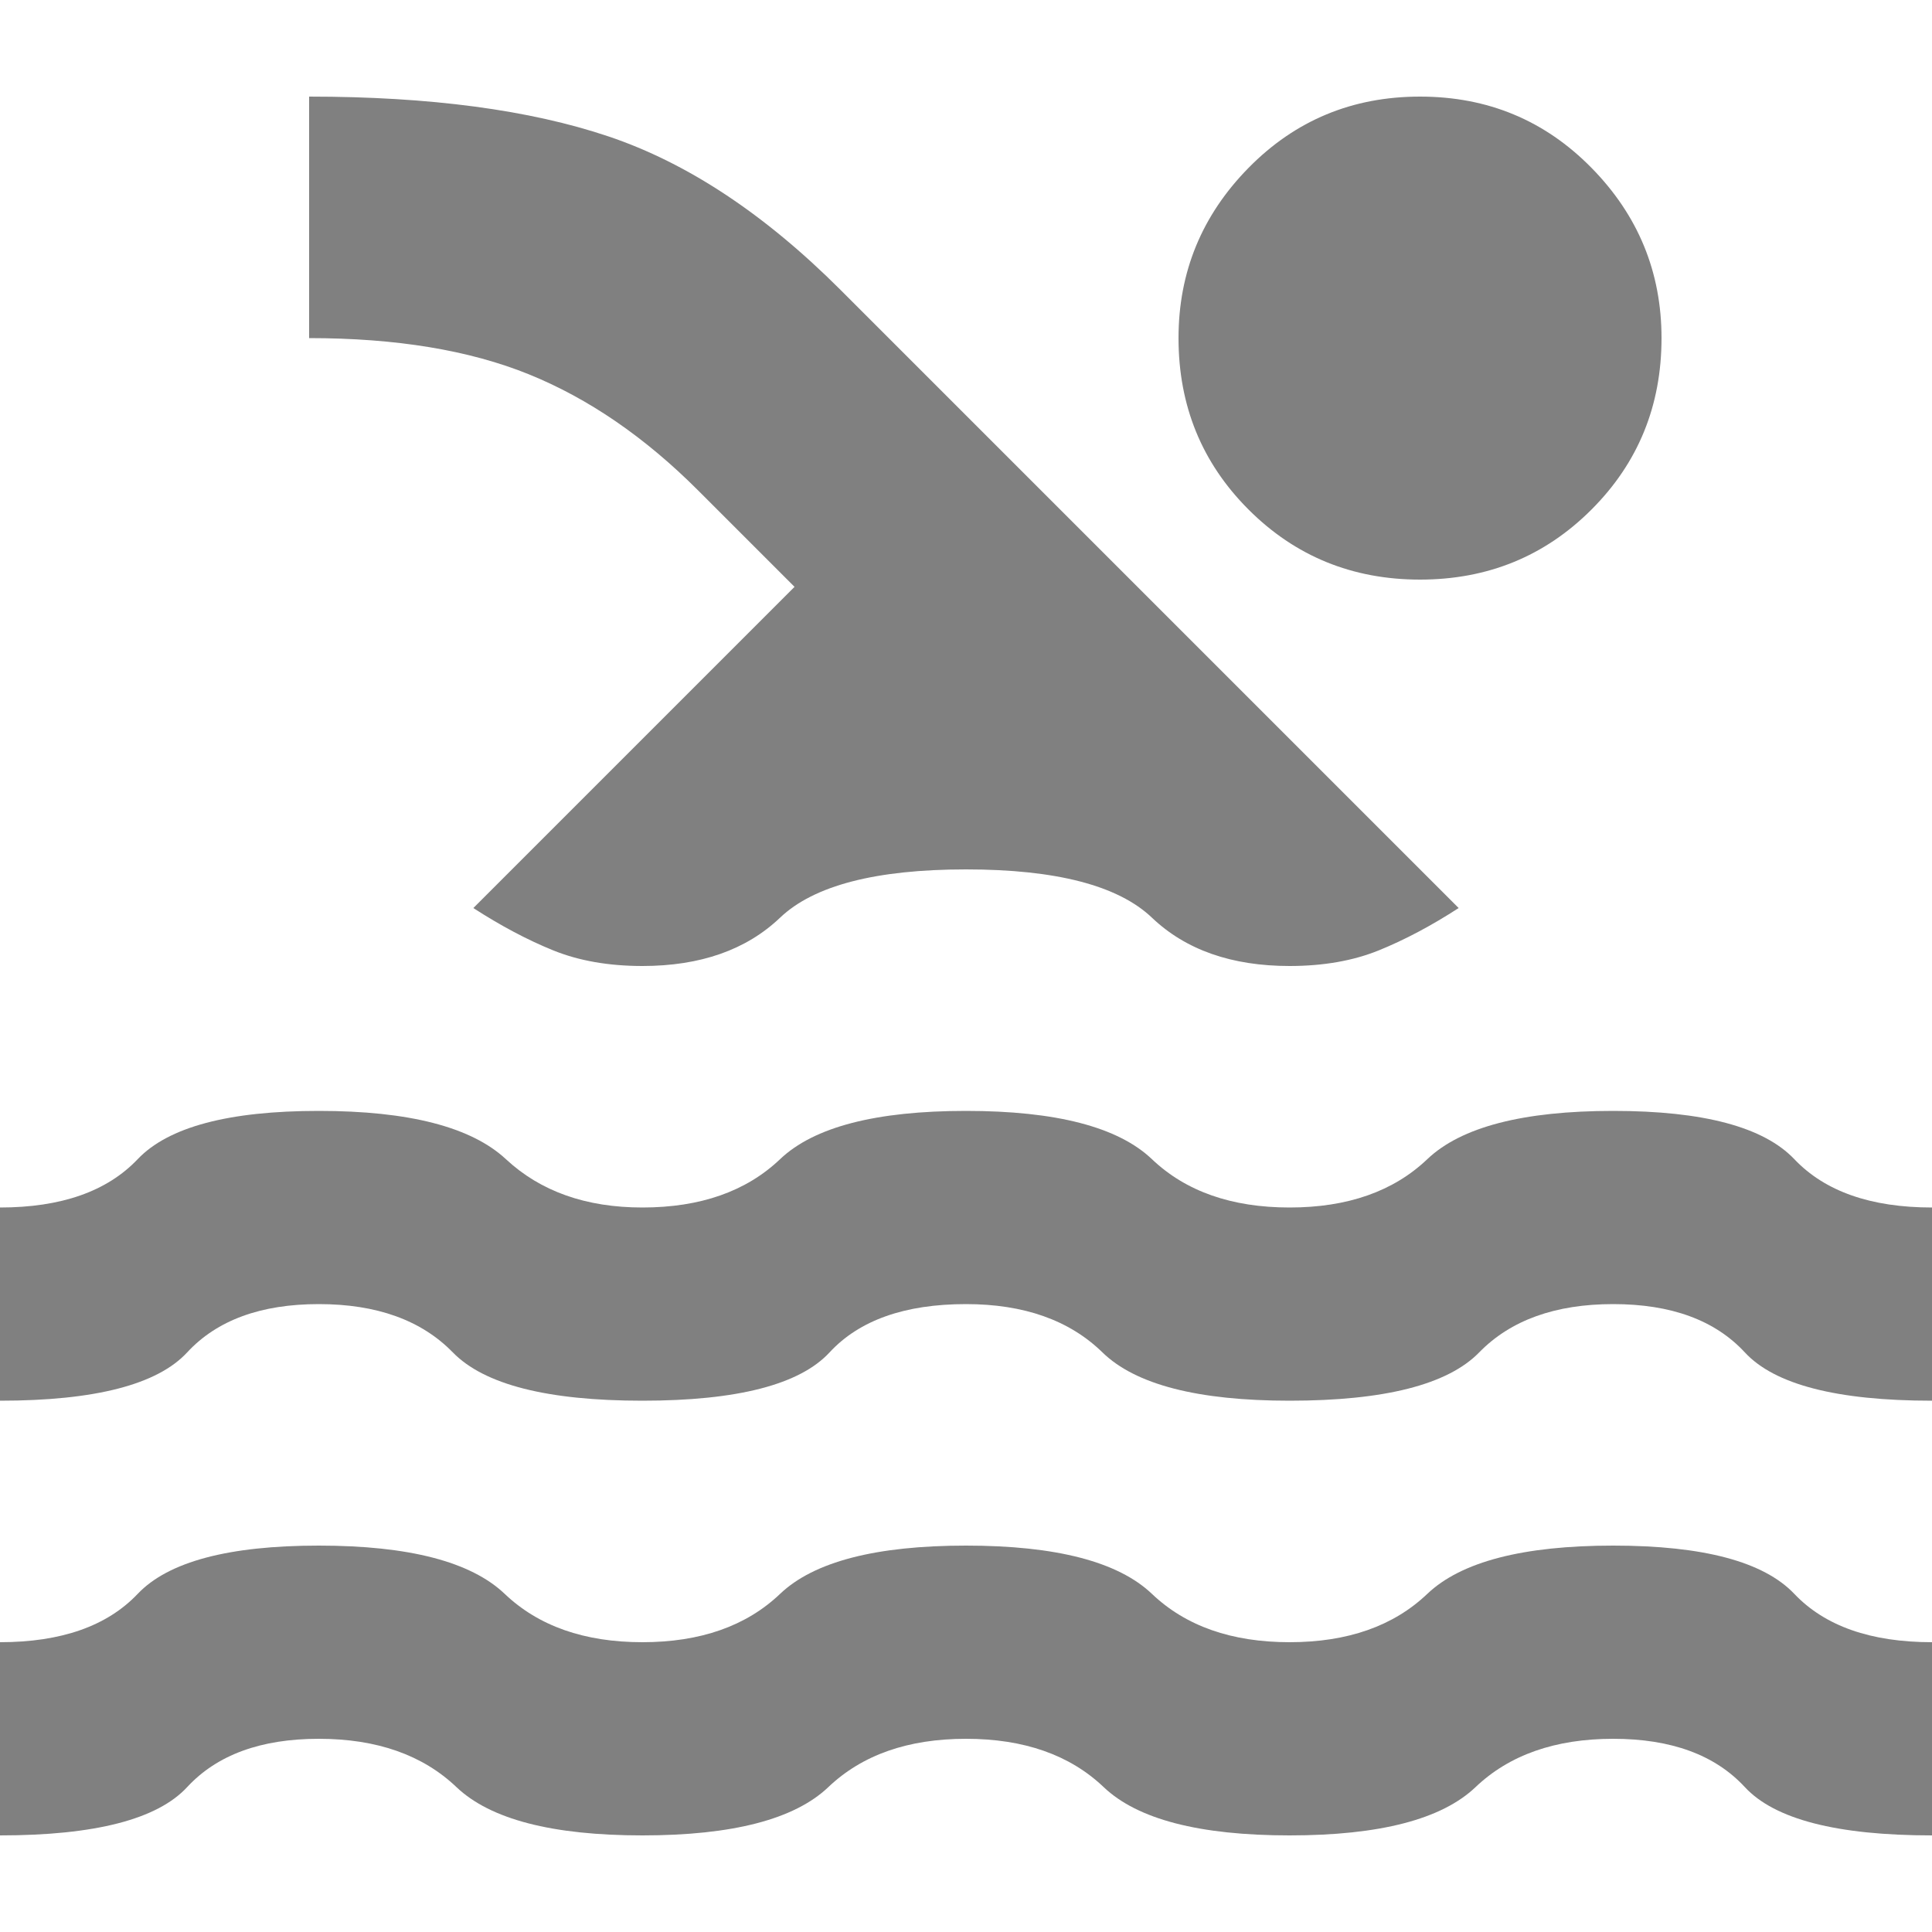
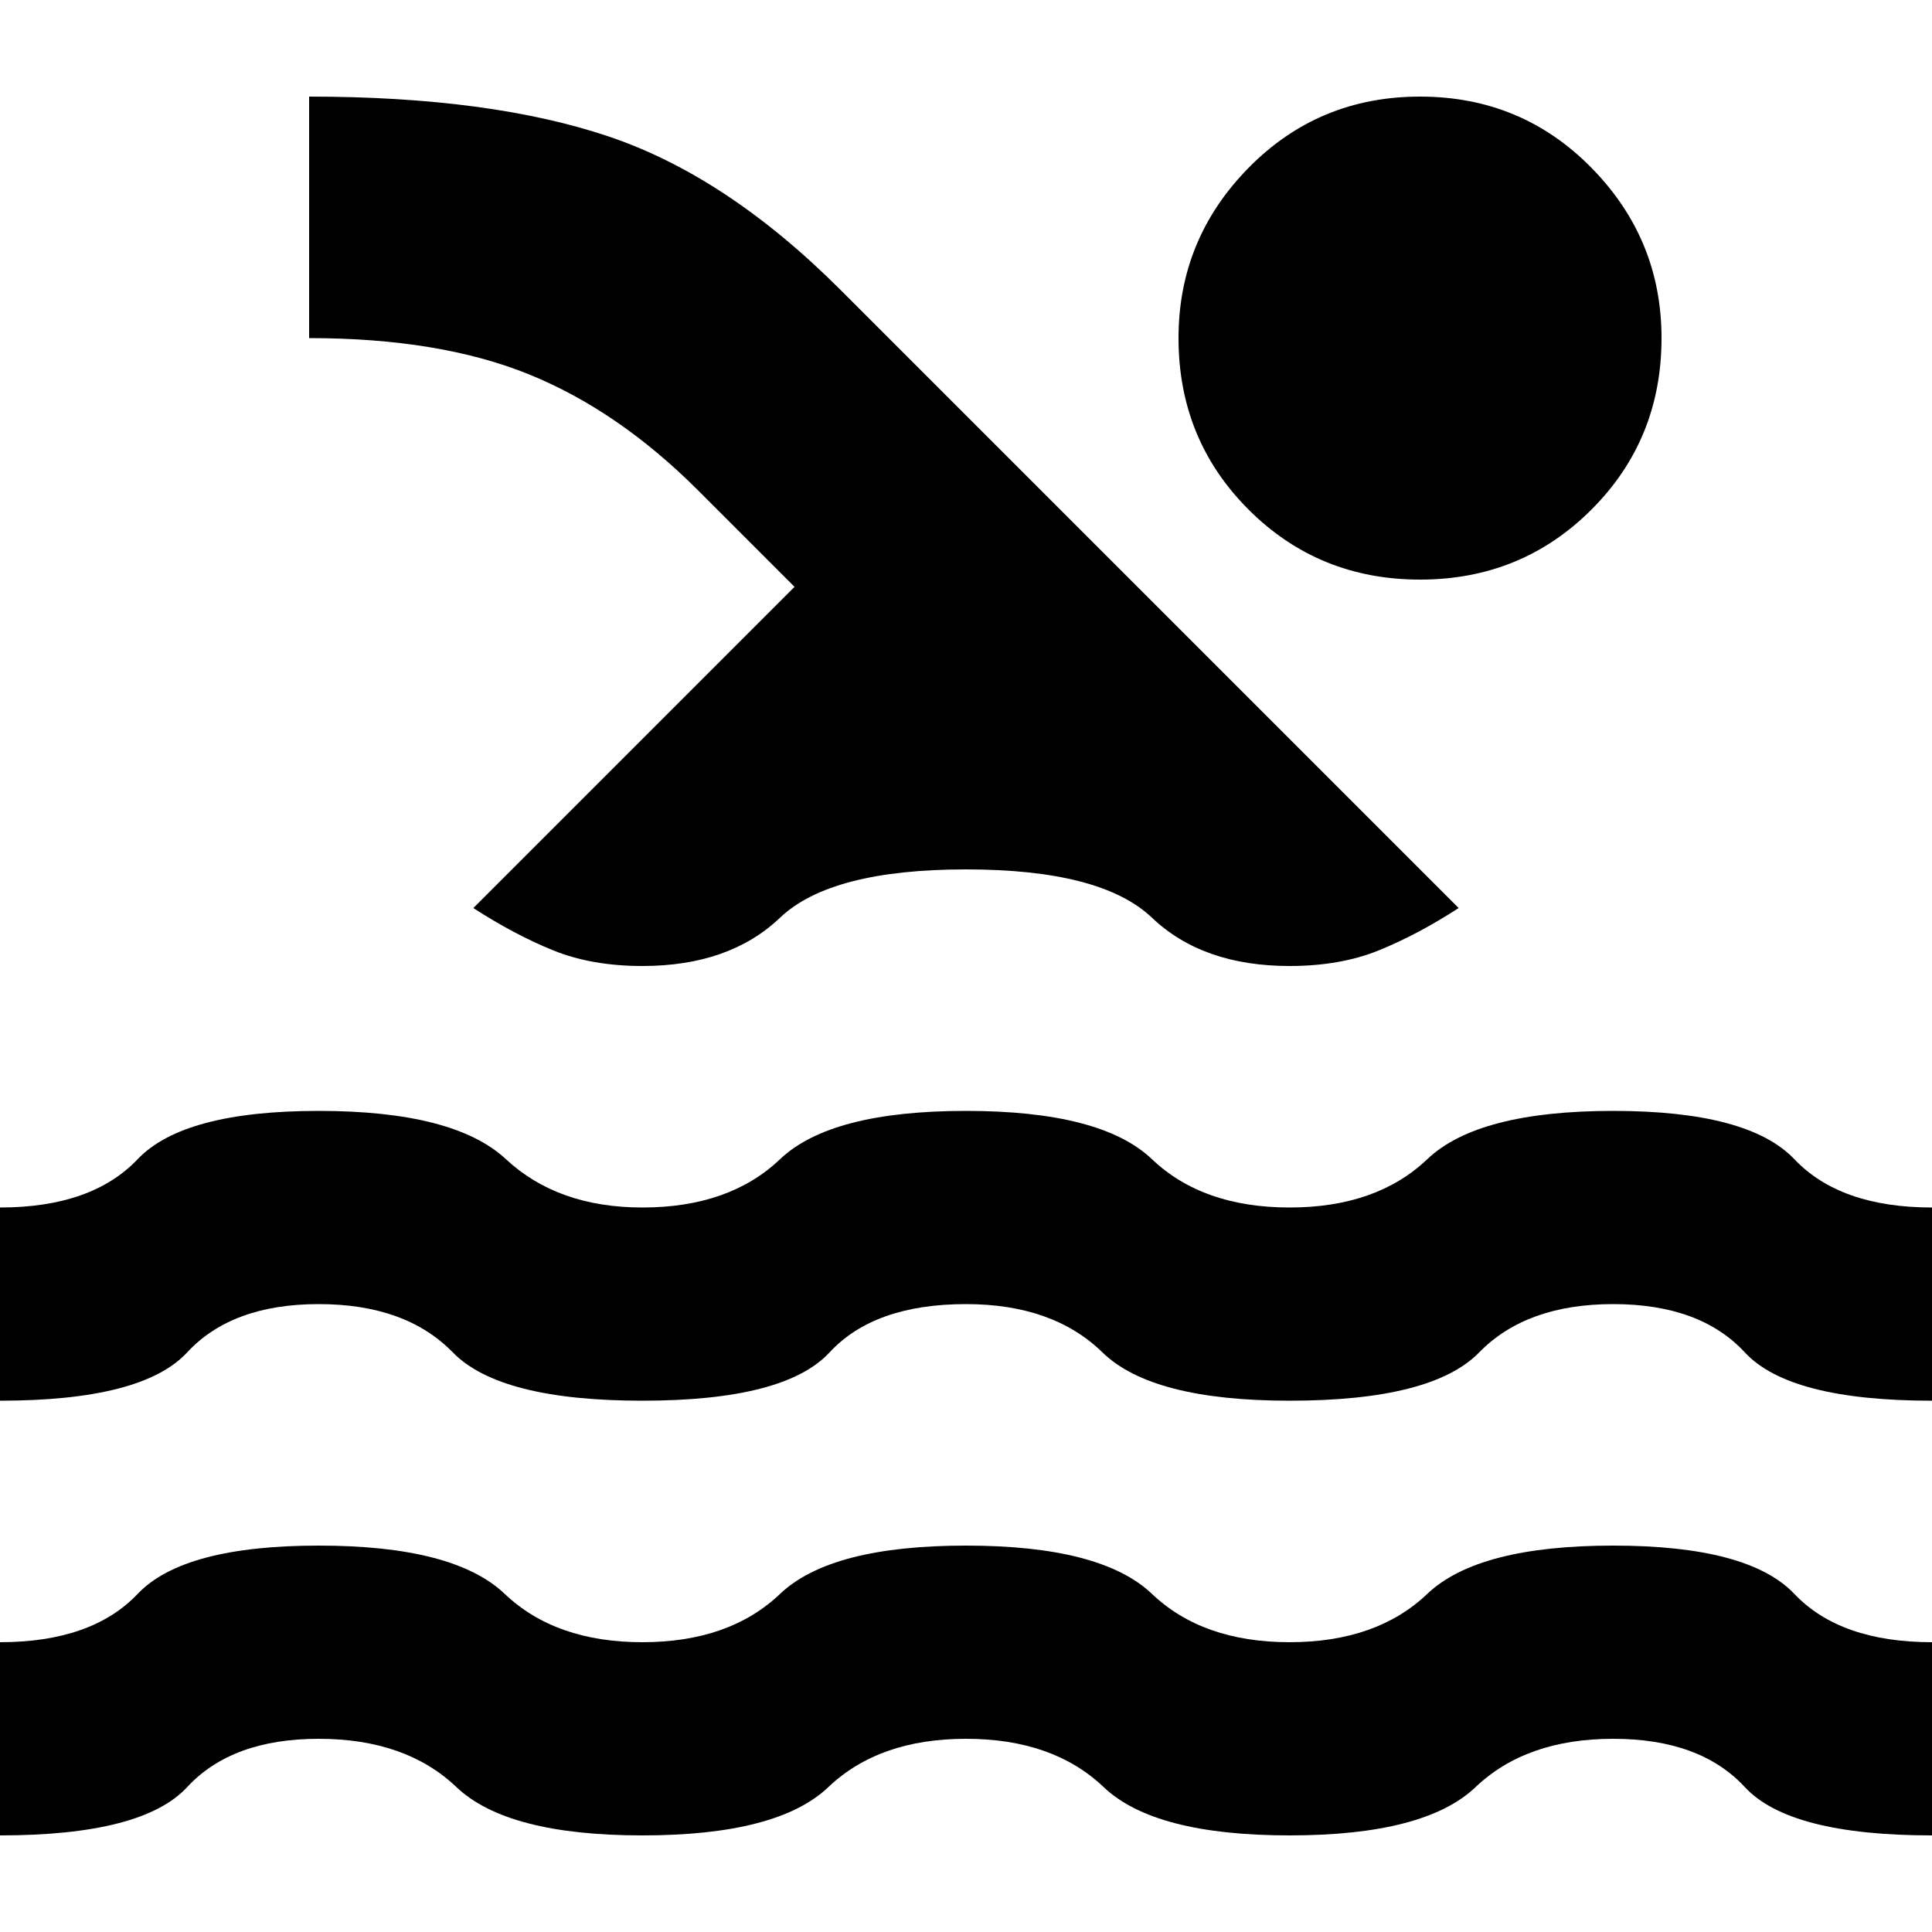
<svg xmlns="http://www.w3.org/2000/svg" width="24" height="24" viewBox="0 0 24 24" fill="none">
-   <path d="M0 22.8V20.4C0.76 20.4 1.33 20.2 1.71 19.8C2.09 19.4 2.84 19.2 3.96 19.2C5.08 19.2 5.85 19.4 6.27 19.8C6.69 20.2 7.26 20.4 7.98 20.4C8.7 20.4 9.27 20.2 9.69 19.8C10.11 19.4 10.88 19.2 12 19.2C13.12 19.2 13.89 19.4 14.31 19.8C14.73 20.2 15.3 20.4 16.02 20.4C16.74 20.4 17.31 20.2 17.73 19.8C18.15 19.4 18.92 19.2 20.04 19.2C21.16 19.2 21.91 19.4 22.29 19.8C22.67 20.2 23.24 20.4 24 20.4V22.8C22.82 22.8 22.045 22.6 21.675 22.2C21.305 21.8 20.76 21.6 20.04 21.6C19.32 21.6 18.75 21.8 18.33 22.2C17.91 22.6 17.14 22.8 16.02 22.8C14.9 22.8 14.13 22.6 13.71 22.2C13.29 21.8 12.72 21.6 12 21.6C11.28 21.6 10.71 21.8 10.29 22.2C9.87 22.6 9.1 22.8 7.98 22.8C6.86 22.8 6.09 22.6 5.67 22.2C5.25 21.8 4.68 21.6 3.96 21.6C3.24 21.6 2.695 21.8 2.325 22.2C1.955 22.6 1.18 22.8 0 22.8ZM0 17.4V15C0.76 15 1.33 14.8 1.71 14.4C2.09 14 2.84 13.8 3.96 13.8C5.08 13.8 5.855 14 6.285 14.4C6.715 14.8 7.28 15 7.98 15C8.7 15 9.27 14.8 9.69 14.4C10.11 14 10.88 13.8 12 13.8C13.12 13.8 13.89 14 14.31 14.4C14.73 14.8 15.3 15 16.02 15C16.74 15 17.31 14.8 17.73 14.4C18.15 14 18.92 13.8 20.04 13.8C21.16 13.8 21.91 14 22.29 14.4C22.67 14.8 23.24 15 24 15V17.4C22.82 17.4 22.045 17.2 21.675 16.8C21.305 16.4 20.76 16.2 20.04 16.2C19.32 16.2 18.765 16.4 18.375 16.8C17.985 17.2 17.2 17.4 16.02 17.4C14.88 17.4 14.105 17.2 13.695 16.8C13.285 16.4 12.72 16.2 12 16.2C11.24 16.2 10.675 16.4 10.305 16.8C9.935 17.2 9.16 17.4 7.98 17.4C6.8 17.4 6.015 17.2 5.625 16.8C5.235 16.4 4.68 16.2 3.96 16.2C3.24 16.2 2.695 16.4 2.325 16.8C1.955 17.2 1.18 17.4 0 17.4ZM5.88 11.28L9.87 7.29L8.67 6.09C8.01 5.43 7.31 4.95 6.57 4.65C5.83 4.35 4.92 4.2 3.84 4.2V1.2C5.34 1.2 6.58 1.365 7.56 1.695C8.54 2.025 9.5 2.66 10.44 3.6L18.12 11.28C17.78 11.5 17.45 11.675 17.13 11.805C16.81 11.935 16.44 12 16.02 12C15.3 12 14.73 11.8 14.31 11.4C13.89 11 13.12 10.8 12 10.8C10.88 10.8 10.11 11 9.69 11.4C9.27 11.8 8.7 12 7.98 12C7.56 12 7.19 11.935 6.87 11.805C6.55 11.675 6.22 11.5 5.88 11.28ZM17.64 1.2C18.48 1.2 19.19 1.495 19.77 2.085C20.35 2.675 20.64 3.38 20.64 4.2C20.64 5.04 20.35 5.75 19.77 6.33C19.19 6.91 18.48 7.2 17.64 7.2C16.8 7.2 16.09 6.91 15.51 6.33C14.93 5.75 14.64 5.04 14.64 4.2C14.64 3.38 14.93 2.675 15.51 2.085C16.09 1.495 16.8 1.2 17.64 1.2Z" fill="#808080" />
+   <path d="M0 22.8V20.4C0.76 20.4 1.33 20.2 1.71 19.8C2.09 19.4 2.84 19.2 3.96 19.2C5.08 19.2 5.85 19.4 6.27 19.8C6.69 20.2 7.26 20.4 7.98 20.4C8.7 20.4 9.27 20.2 9.69 19.8C10.11 19.4 10.88 19.2 12 19.2C13.12 19.2 13.89 19.4 14.31 19.8C14.73 20.2 15.3 20.4 16.02 20.4C16.74 20.4 17.31 20.2 17.73 19.8C18.15 19.4 18.92 19.2 20.04 19.2C21.16 19.2 21.91 19.4 22.29 19.8C22.67 20.2 23.24 20.4 24 20.4V22.8C22.82 22.8 22.045 22.6 21.675 22.2C21.305 21.8 20.76 21.6 20.04 21.6C19.32 21.6 18.75 21.8 18.33 22.2C17.91 22.6 17.14 22.8 16.02 22.8C14.9 22.8 14.13 22.6 13.71 22.2C13.29 21.8 12.72 21.6 12 21.6C11.28 21.6 10.71 21.8 10.29 22.2C9.87 22.6 9.1 22.8 7.98 22.8C6.86 22.8 6.09 22.6 5.67 22.2C5.25 21.8 4.68 21.6 3.96 21.6C3.24 21.6 2.695 21.8 2.325 22.2C1.955 22.6 1.18 22.8 0 22.8ZM0 17.4V15C0.76 15 1.33 14.8 1.71 14.4C2.09 14 2.84 13.8 3.96 13.8C5.08 13.8 5.855 14 6.285 14.4C6.715 14.8 7.28 15 7.98 15C8.7 15 9.27 14.8 9.69 14.4C10.11 14 10.88 13.8 12 13.8C13.12 13.8 13.89 14 14.31 14.4C14.73 14.8 15.3 15 16.02 15C16.74 15 17.31 14.8 17.73 14.4C18.15 14 18.92 13.8 20.04 13.8C21.16 13.8 21.91 14 22.29 14.4C22.67 14.8 23.24 15 24 15V17.4C22.82 17.4 22.045 17.2 21.675 16.8C21.305 16.4 20.76 16.2 20.04 16.2C19.32 16.2 18.765 16.4 18.375 16.8C17.985 17.2 17.2 17.4 16.02 17.4C14.88 17.4 14.105 17.2 13.695 16.8C13.285 16.4 12.72 16.2 12 16.2C11.24 16.2 10.675 16.4 10.305 16.8C9.935 17.2 9.16 17.4 7.98 17.4C6.8 17.4 6.015 17.2 5.625 16.8C5.235 16.4 4.68 16.2 3.96 16.2C3.24 16.2 2.695 16.4 2.325 16.8C1.955 17.2 1.18 17.4 0 17.4ZM5.88 11.28L9.87 7.29L8.67 6.09C8.01 5.43 7.31 4.95 6.57 4.65C5.83 4.35 4.92 4.2 3.84 4.2V1.2C5.34 1.2 6.58 1.365 7.56 1.695C8.54 2.025 9.5 2.66 10.44 3.6L18.12 11.28C17.78 11.5 17.45 11.675 17.13 11.805C16.81 11.935 16.44 12 16.02 12C15.3 12 14.73 11.8 14.31 11.4C13.89 11 13.12 10.8 12 10.8C10.88 10.8 10.11 11 9.69 11.4C9.27 11.8 8.7 12 7.98 12C7.56 12 7.19 11.935 6.87 11.805C6.55 11.675 6.22 11.5 5.88 11.28ZM17.64 1.2C18.48 1.2 19.19 1.495 19.77 2.085C20.35 2.675 20.64 3.38 20.64 4.2C20.64 5.04 20.35 5.75 19.77 6.33C19.19 6.91 18.48 7.2 17.64 7.2C16.8 7.2 16.09 6.91 15.51 6.33C14.93 5.75 14.64 5.04 14.64 4.2C14.64 3.38 14.93 2.675 15.51 2.085C16.09 1.495 16.8 1.2 17.64 1.2Z" fill="currentColor" />
</svg>
